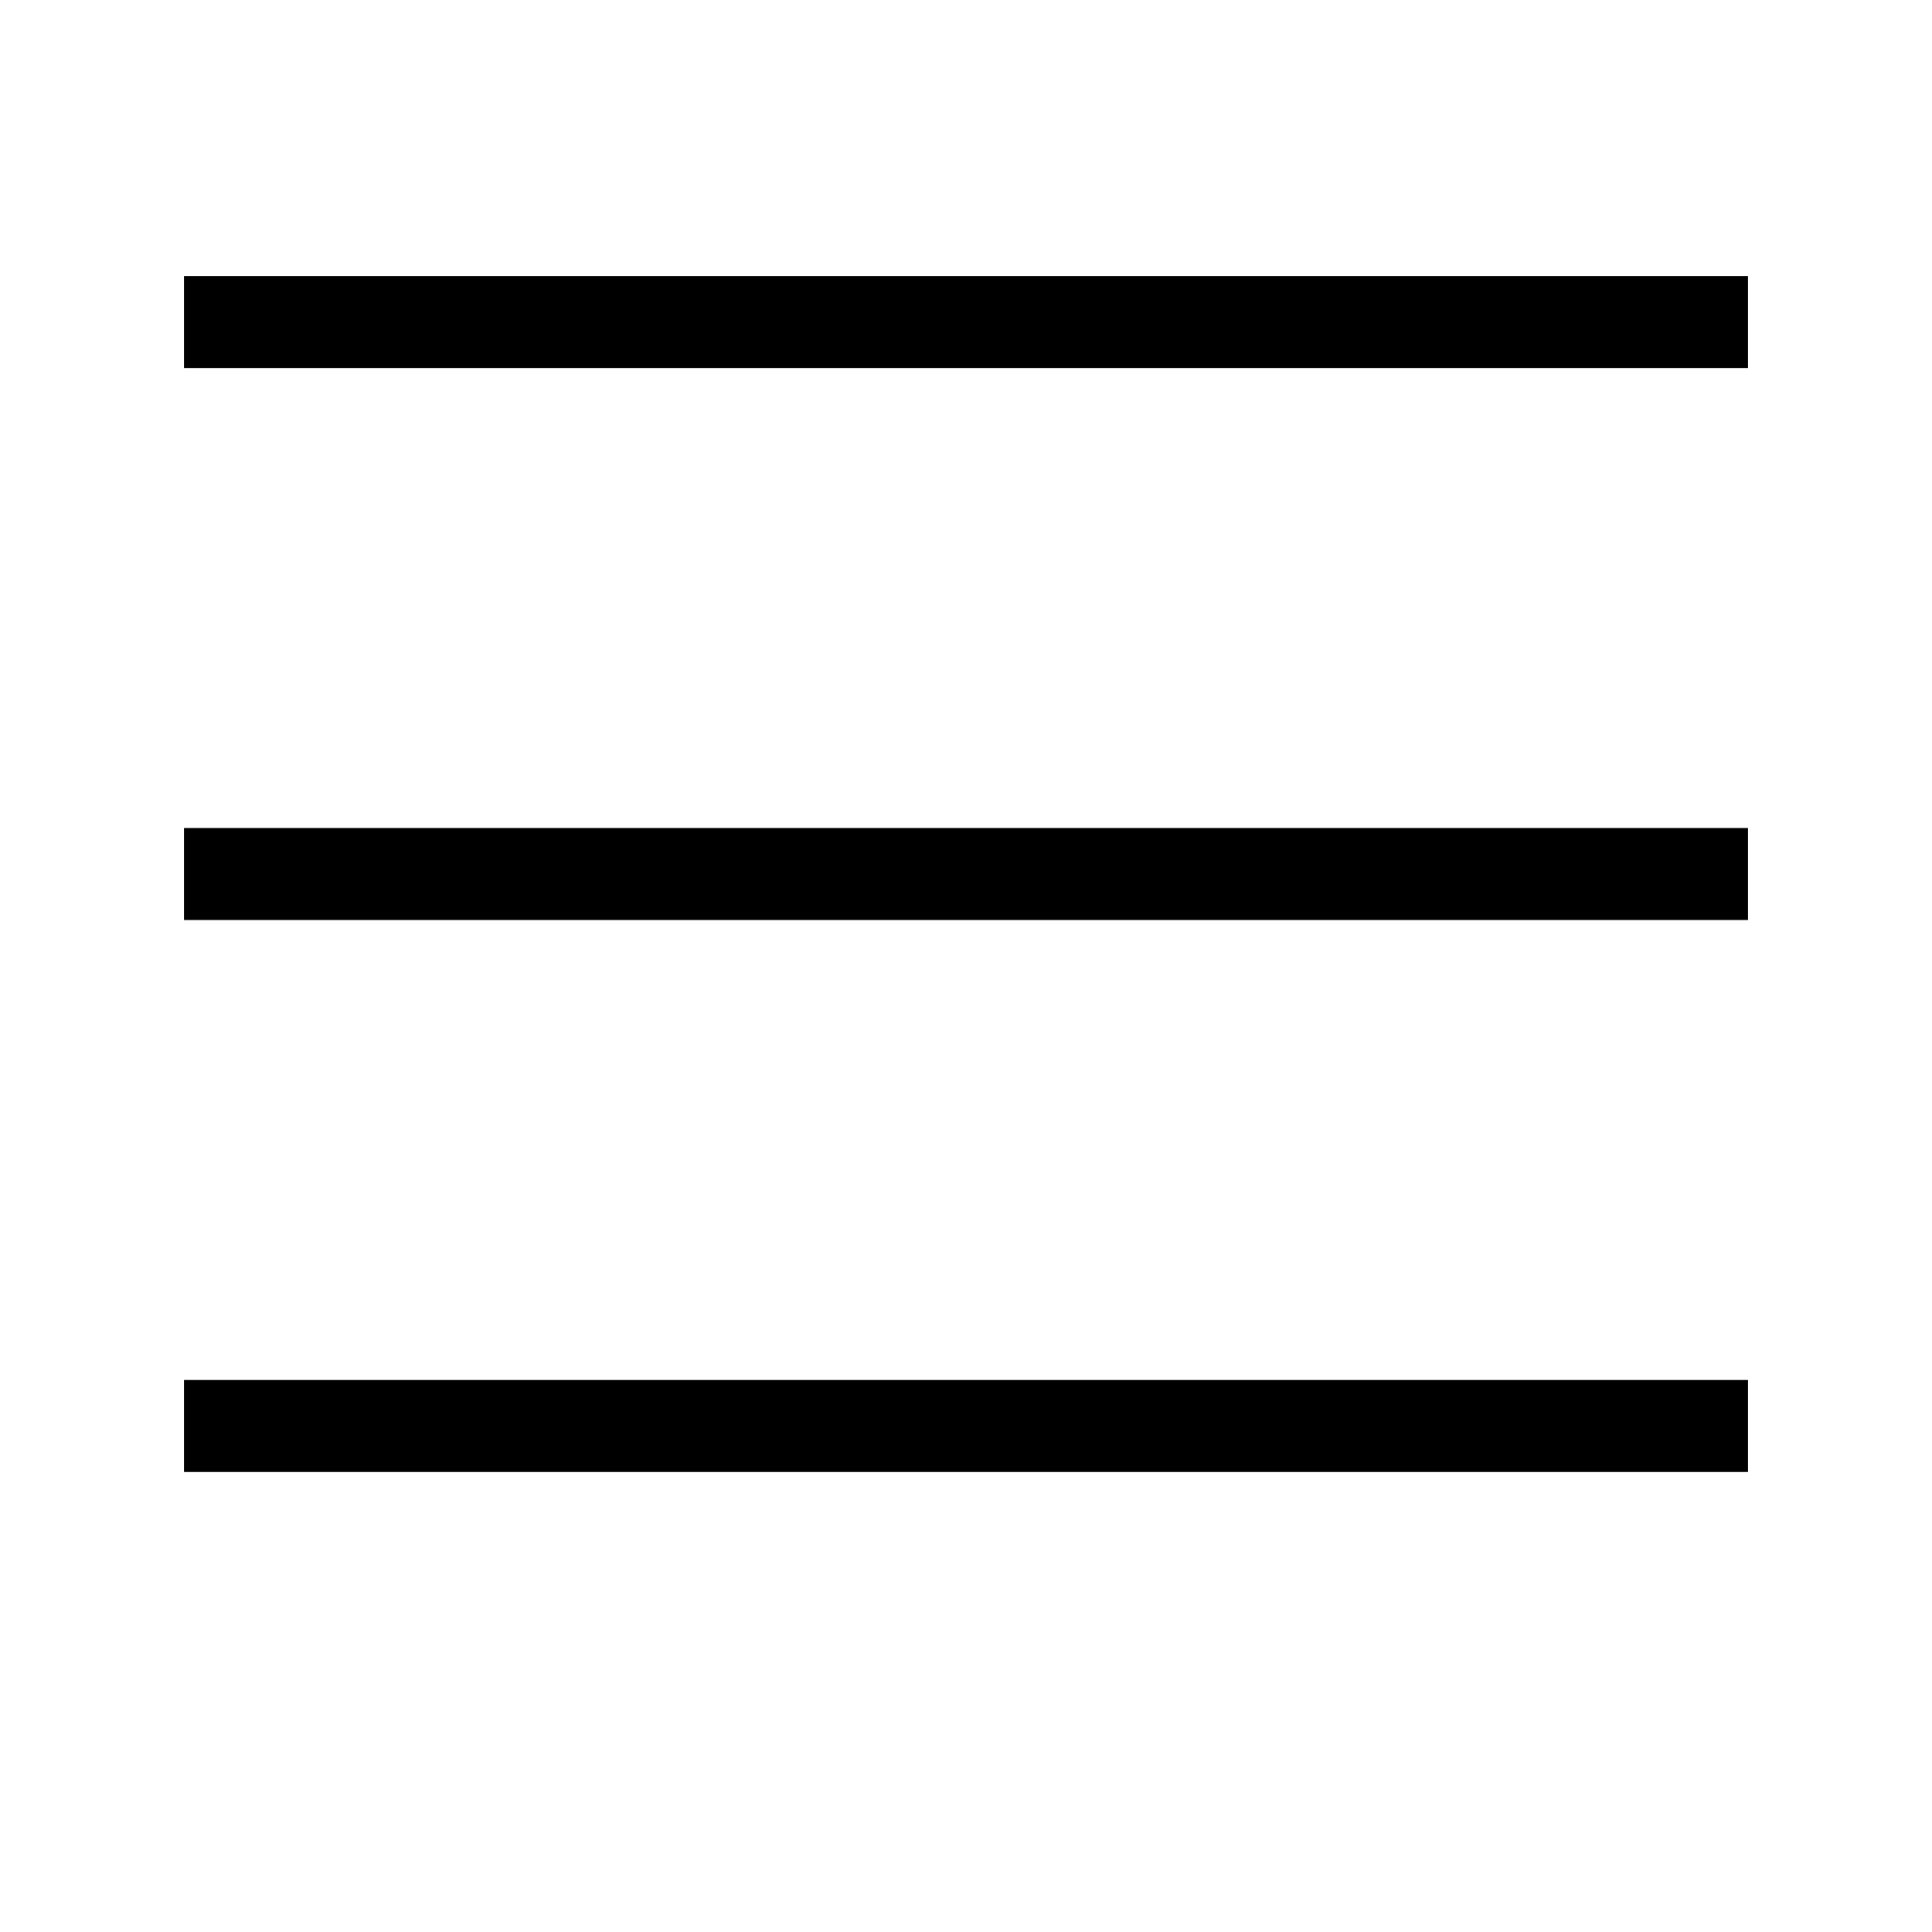
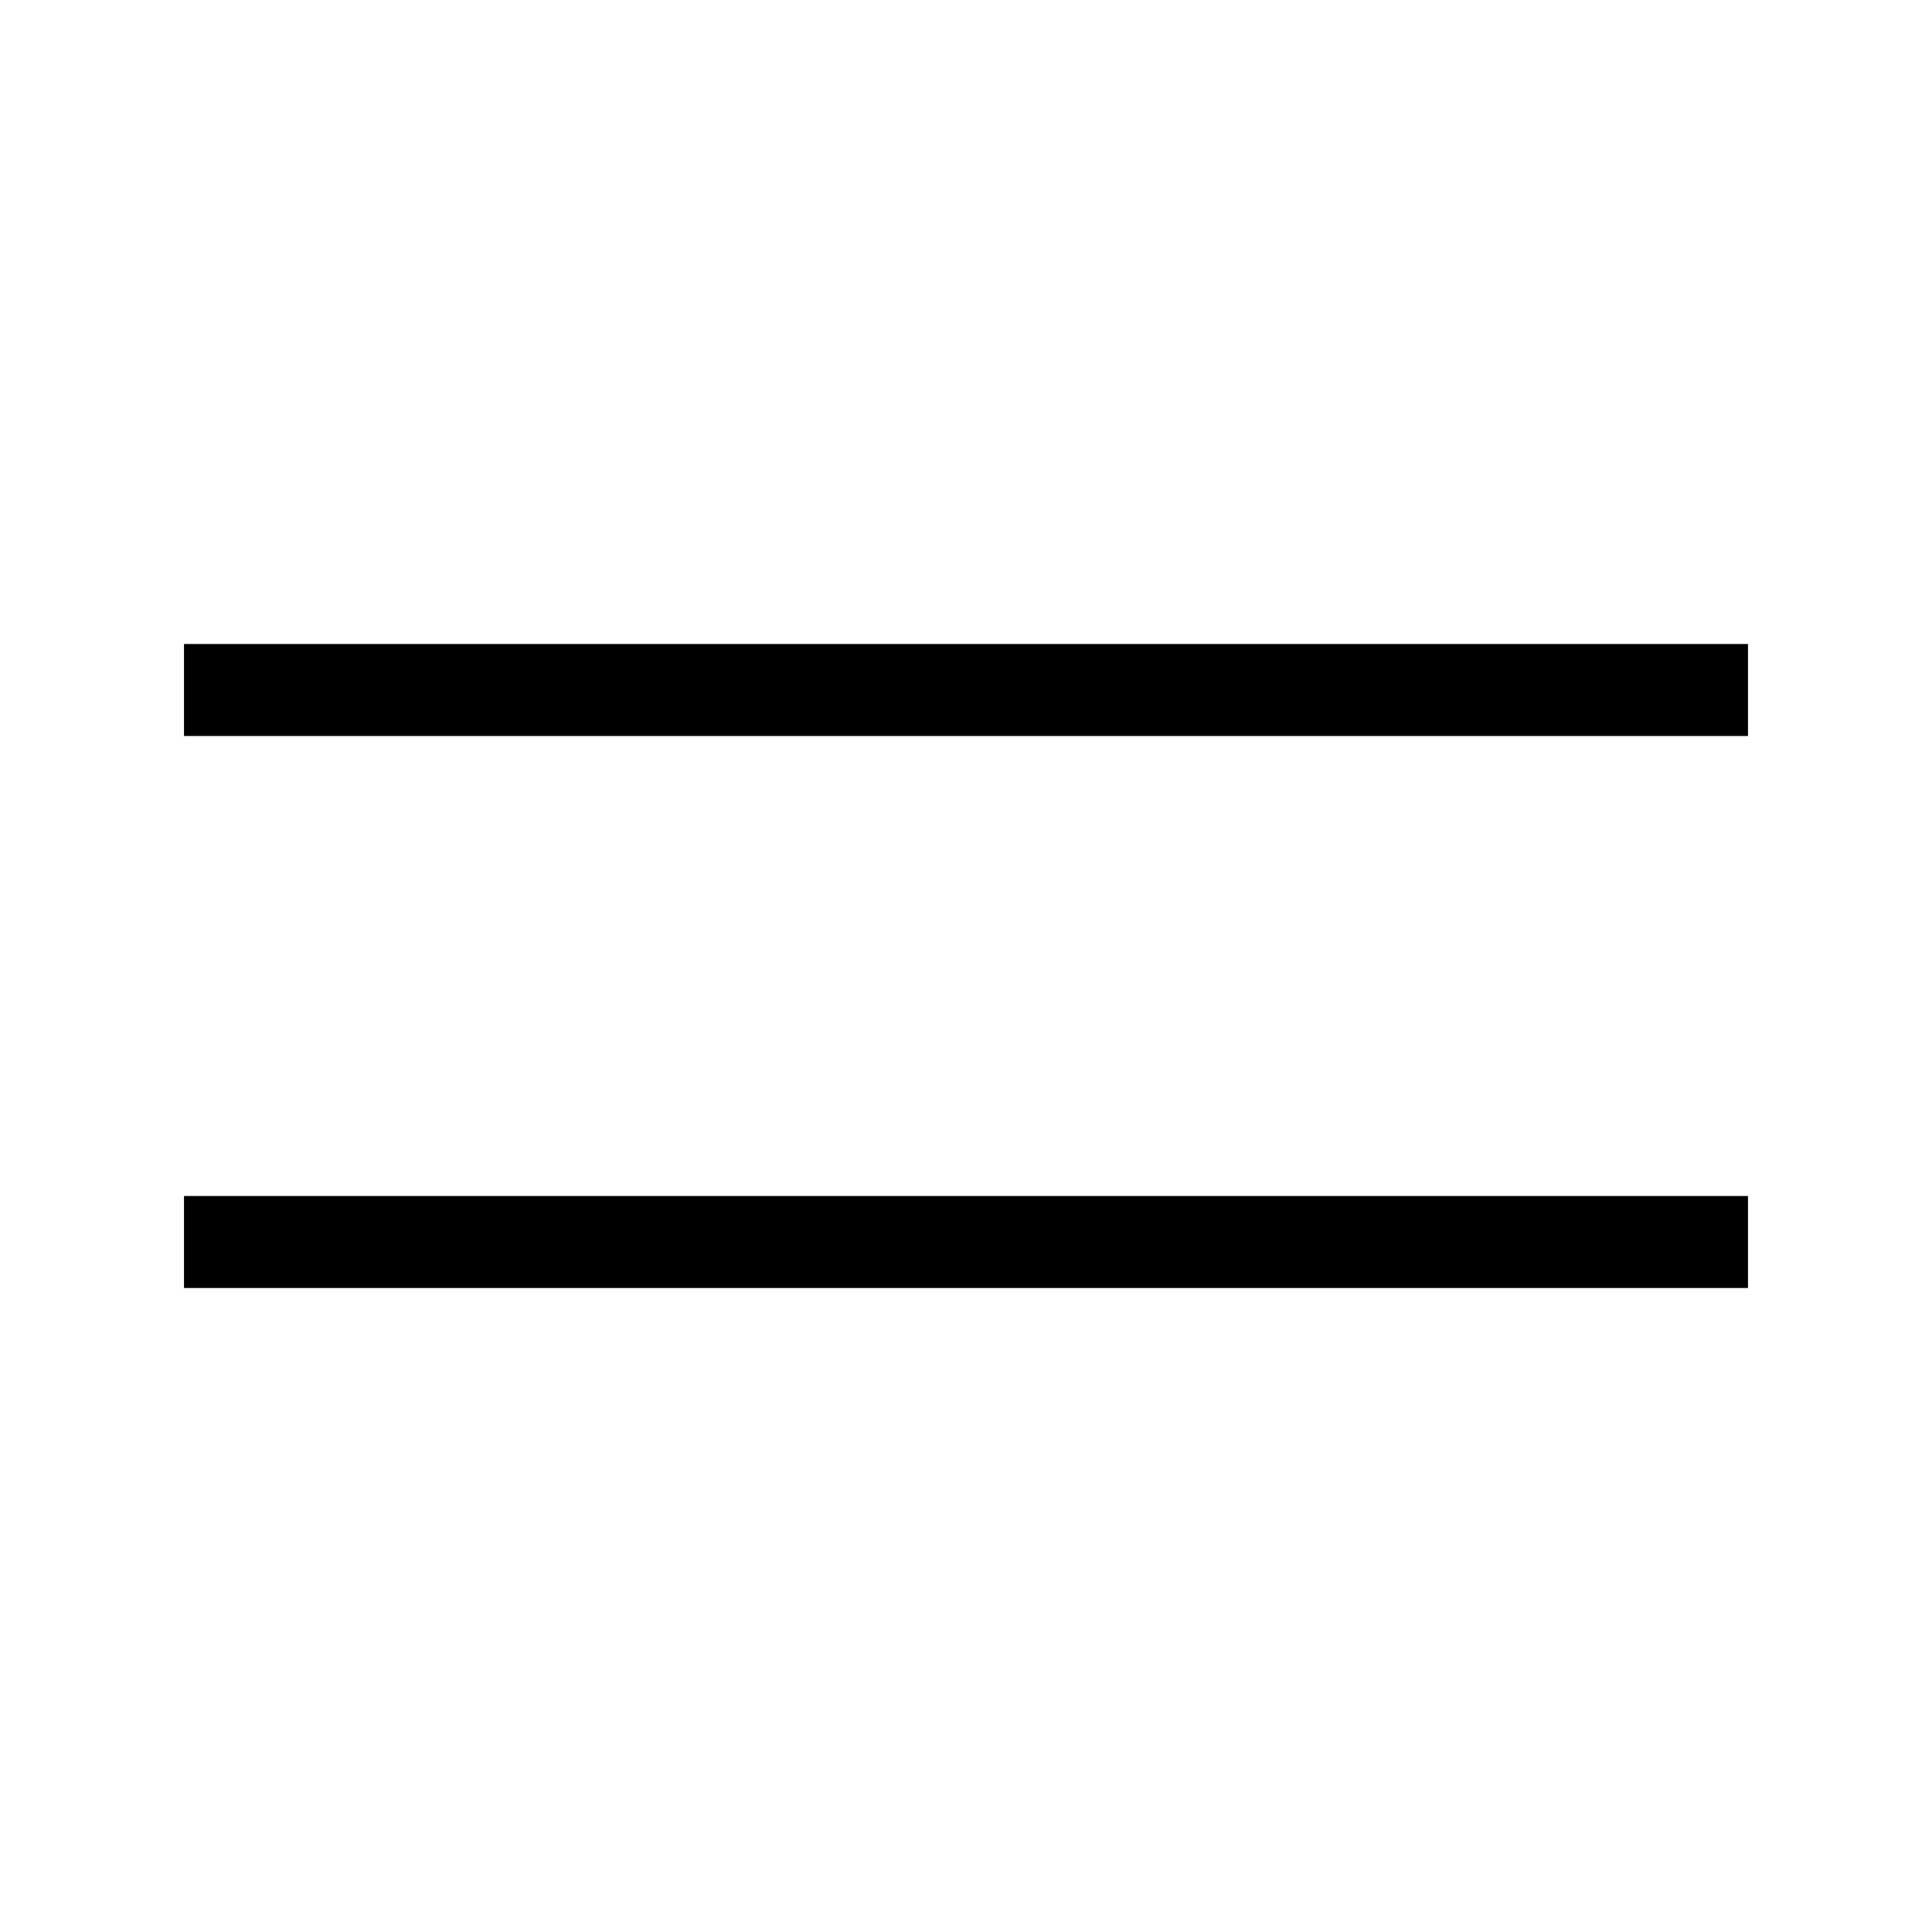
<svg xmlns="http://www.w3.org/2000/svg" width="21px" height="21px" viewBox="0 0 21 21" version="1.1">
  <defs />
  <g id="Container" stroke="none" stroke-width="1" fill="none" fill-rule="evenodd">
    <g id="icon-menu" stroke="#000000" stroke-linecap="square">
-       <path d="M2.5, 3.5 L18.5, 3.5" id="Line-Copy-8" />
-       <path d="M2.5, 9.5 L18.5, 9.5" id="Line-Copy-7" />
-       <path d="M2.5,15.5 L18.5,15.5" id="Line-Copy-9" />
+       <path d="M2.5,7.5 L18.5,7.5" id="Line-Copy-8" />
+       <path d="M2.5,13.5 L18.5,13.5" id="Line-Copy-7" />
    </g>
  </g>
</svg>
